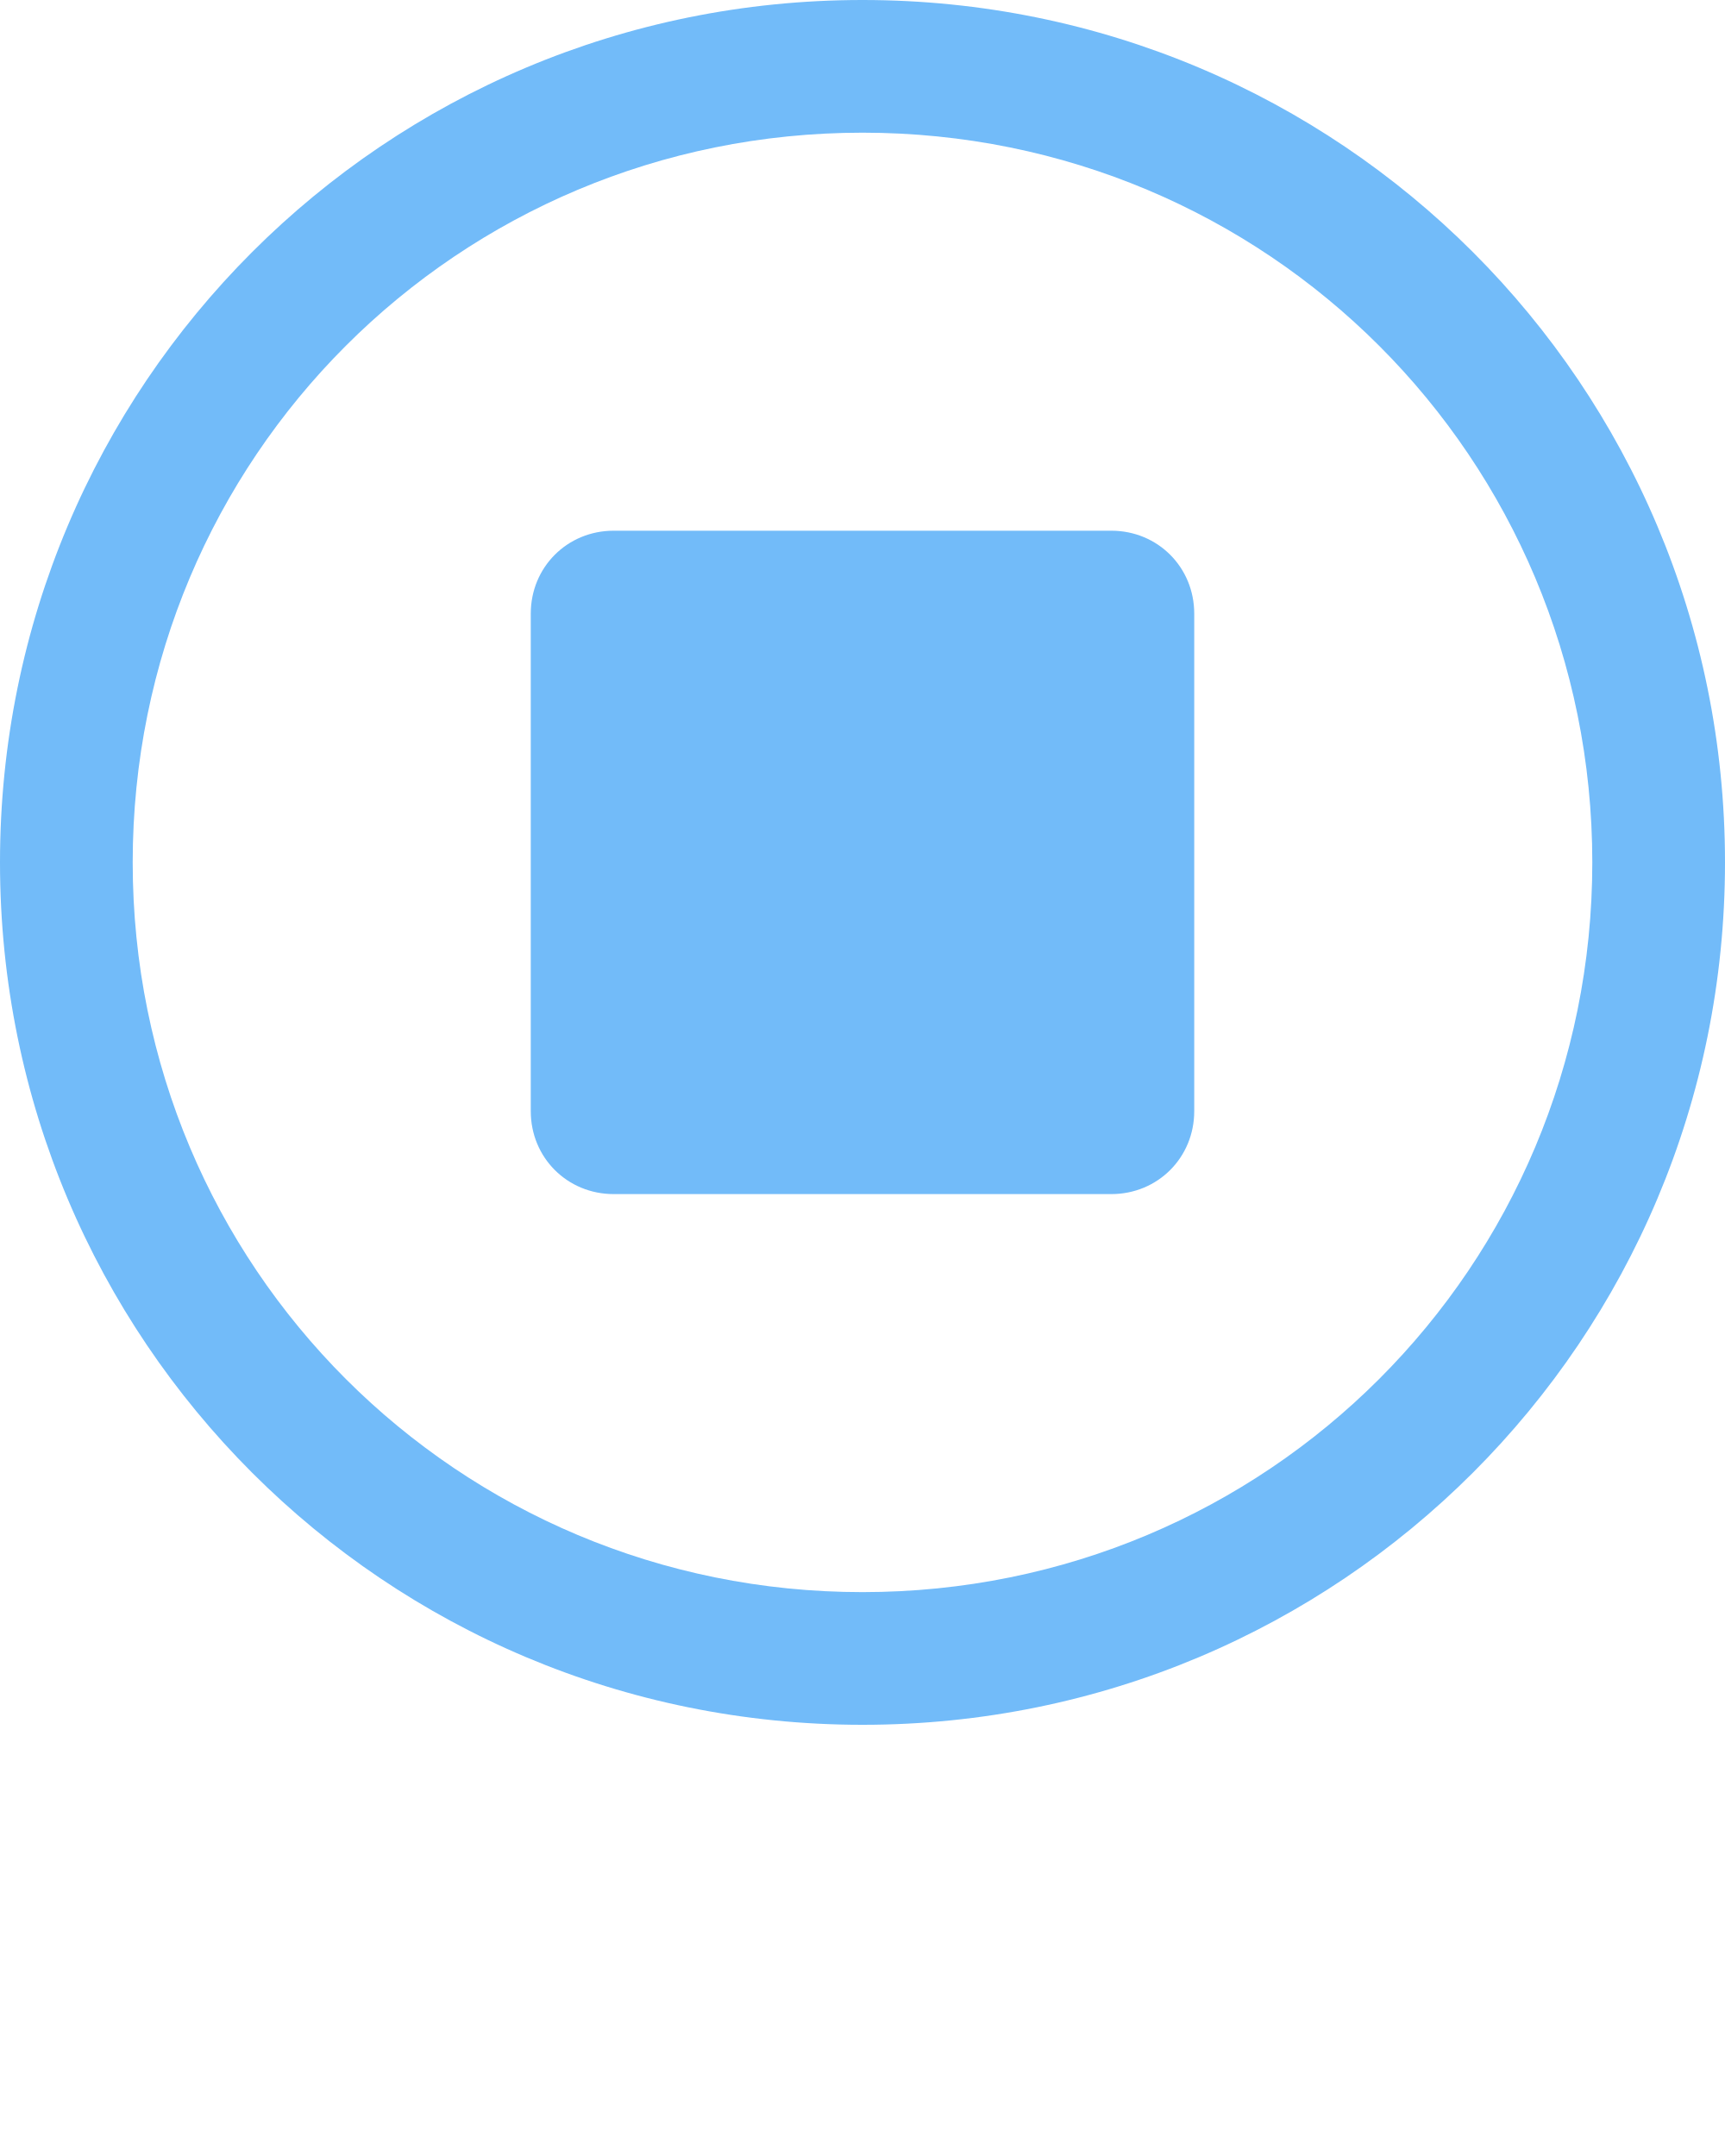
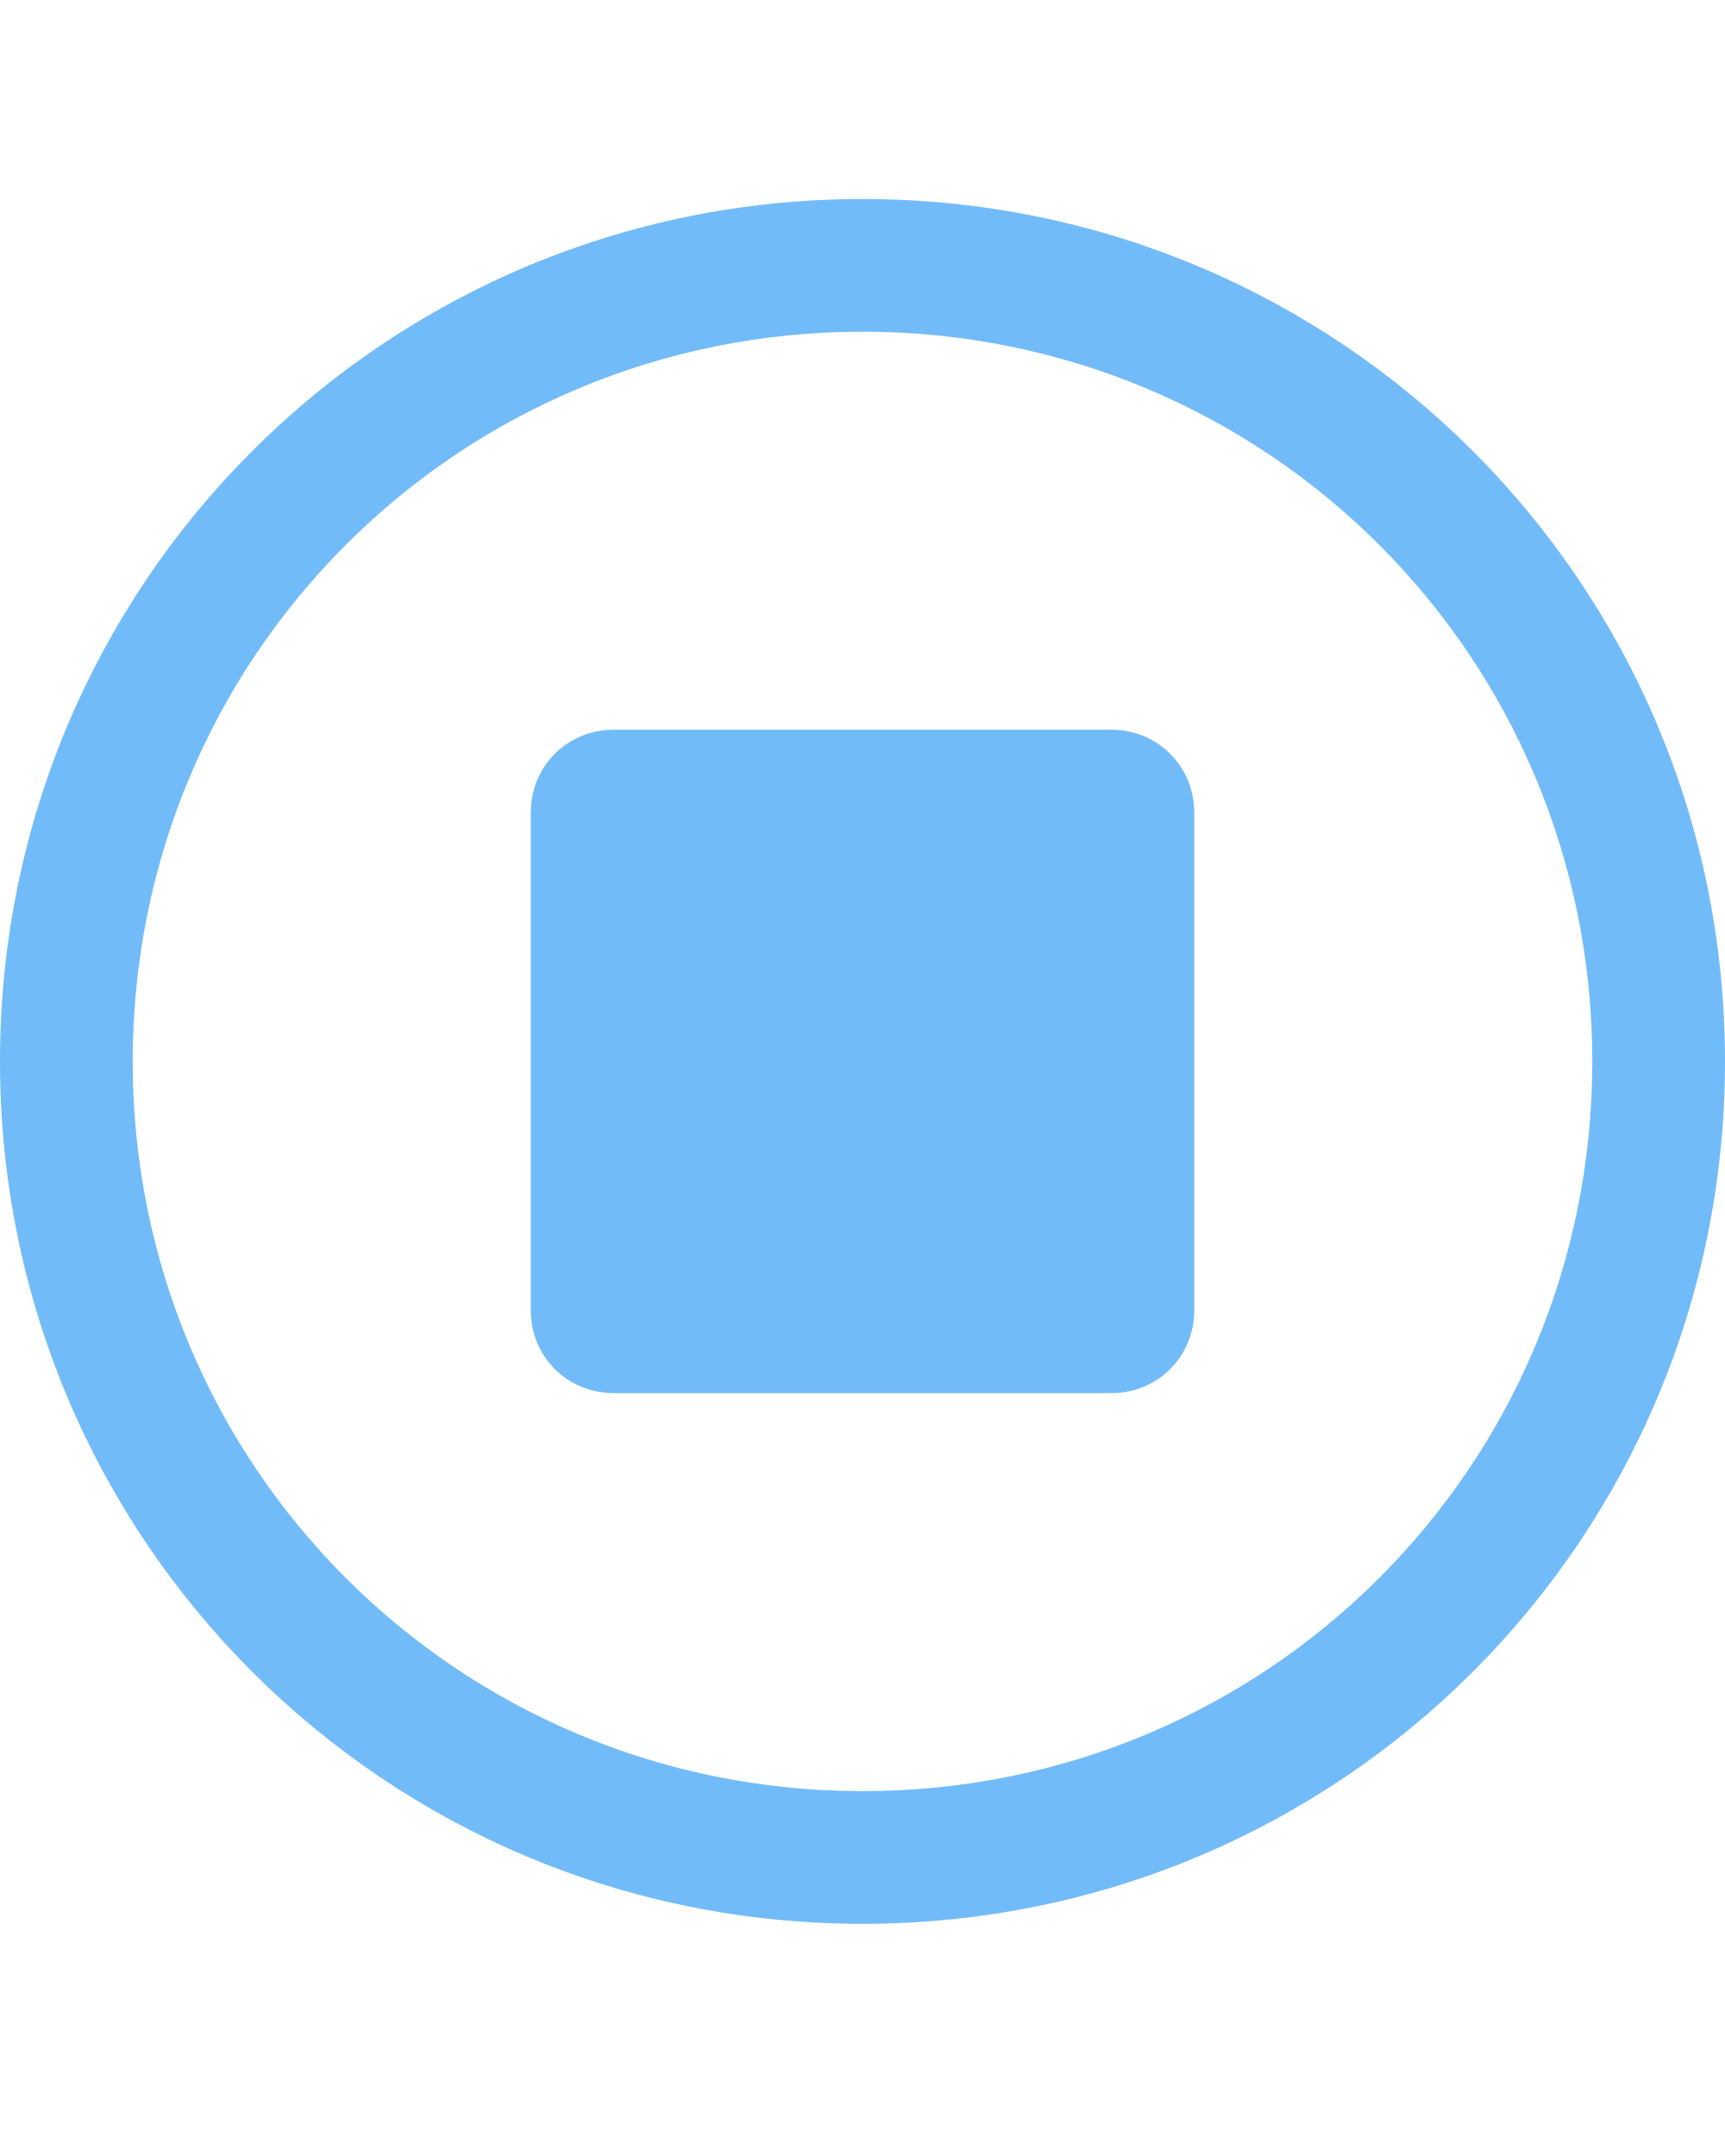
<svg xmlns="http://www.w3.org/2000/svg" version="1.1" id="Calque_1" x="0px" y="0px" viewBox="0 0 52 65" style="enable-background:new 0 0 52 65;" xml:space="preserve">
  <style type="text/css">
	.st0{fill:#72BBF9;}
</style>
-   <path class="st0" d="M26,0C11.6,0,0,11.6,0,26s11.6,26,26,26s26-11.6,26-26S40.4,0,26,0z M26,48C13.8,48,4,38.2,4,26S13.8,4,26,4  s22,9.8,22,22S38.2,48,26,48z M36,33.5c0,1.4-1.1,2.5-2.5,2.5h-15c-1.4,0-2.5-1.1-2.5-2.5v-15c0-1.4,1.1-2.5,2.5-2.5h15  c1.4,0,2.5,1.1,2.5,2.5V33.5z" />
+   <path class="st0" d="M26,6C11.6,6,0,17.6,0,32s11.6,26,26,26s26-11.6,26-26S40.4,6,26,6z M26,54C13.8,54,4,44.2,4,32s9.8-22,22-22  s22,9.8,22,22S38.2,54,26,54z M36,39.5c0,1.4-1.1,2.5-2.5,2.5h-15c-1.4,0-2.5-1.1-2.5-2.5v-15c0-1.4,1.1-2.5,2.5-2.5h15  c1.4,0,2.5,1.1,2.5,2.5V39.5z" />
</svg>
